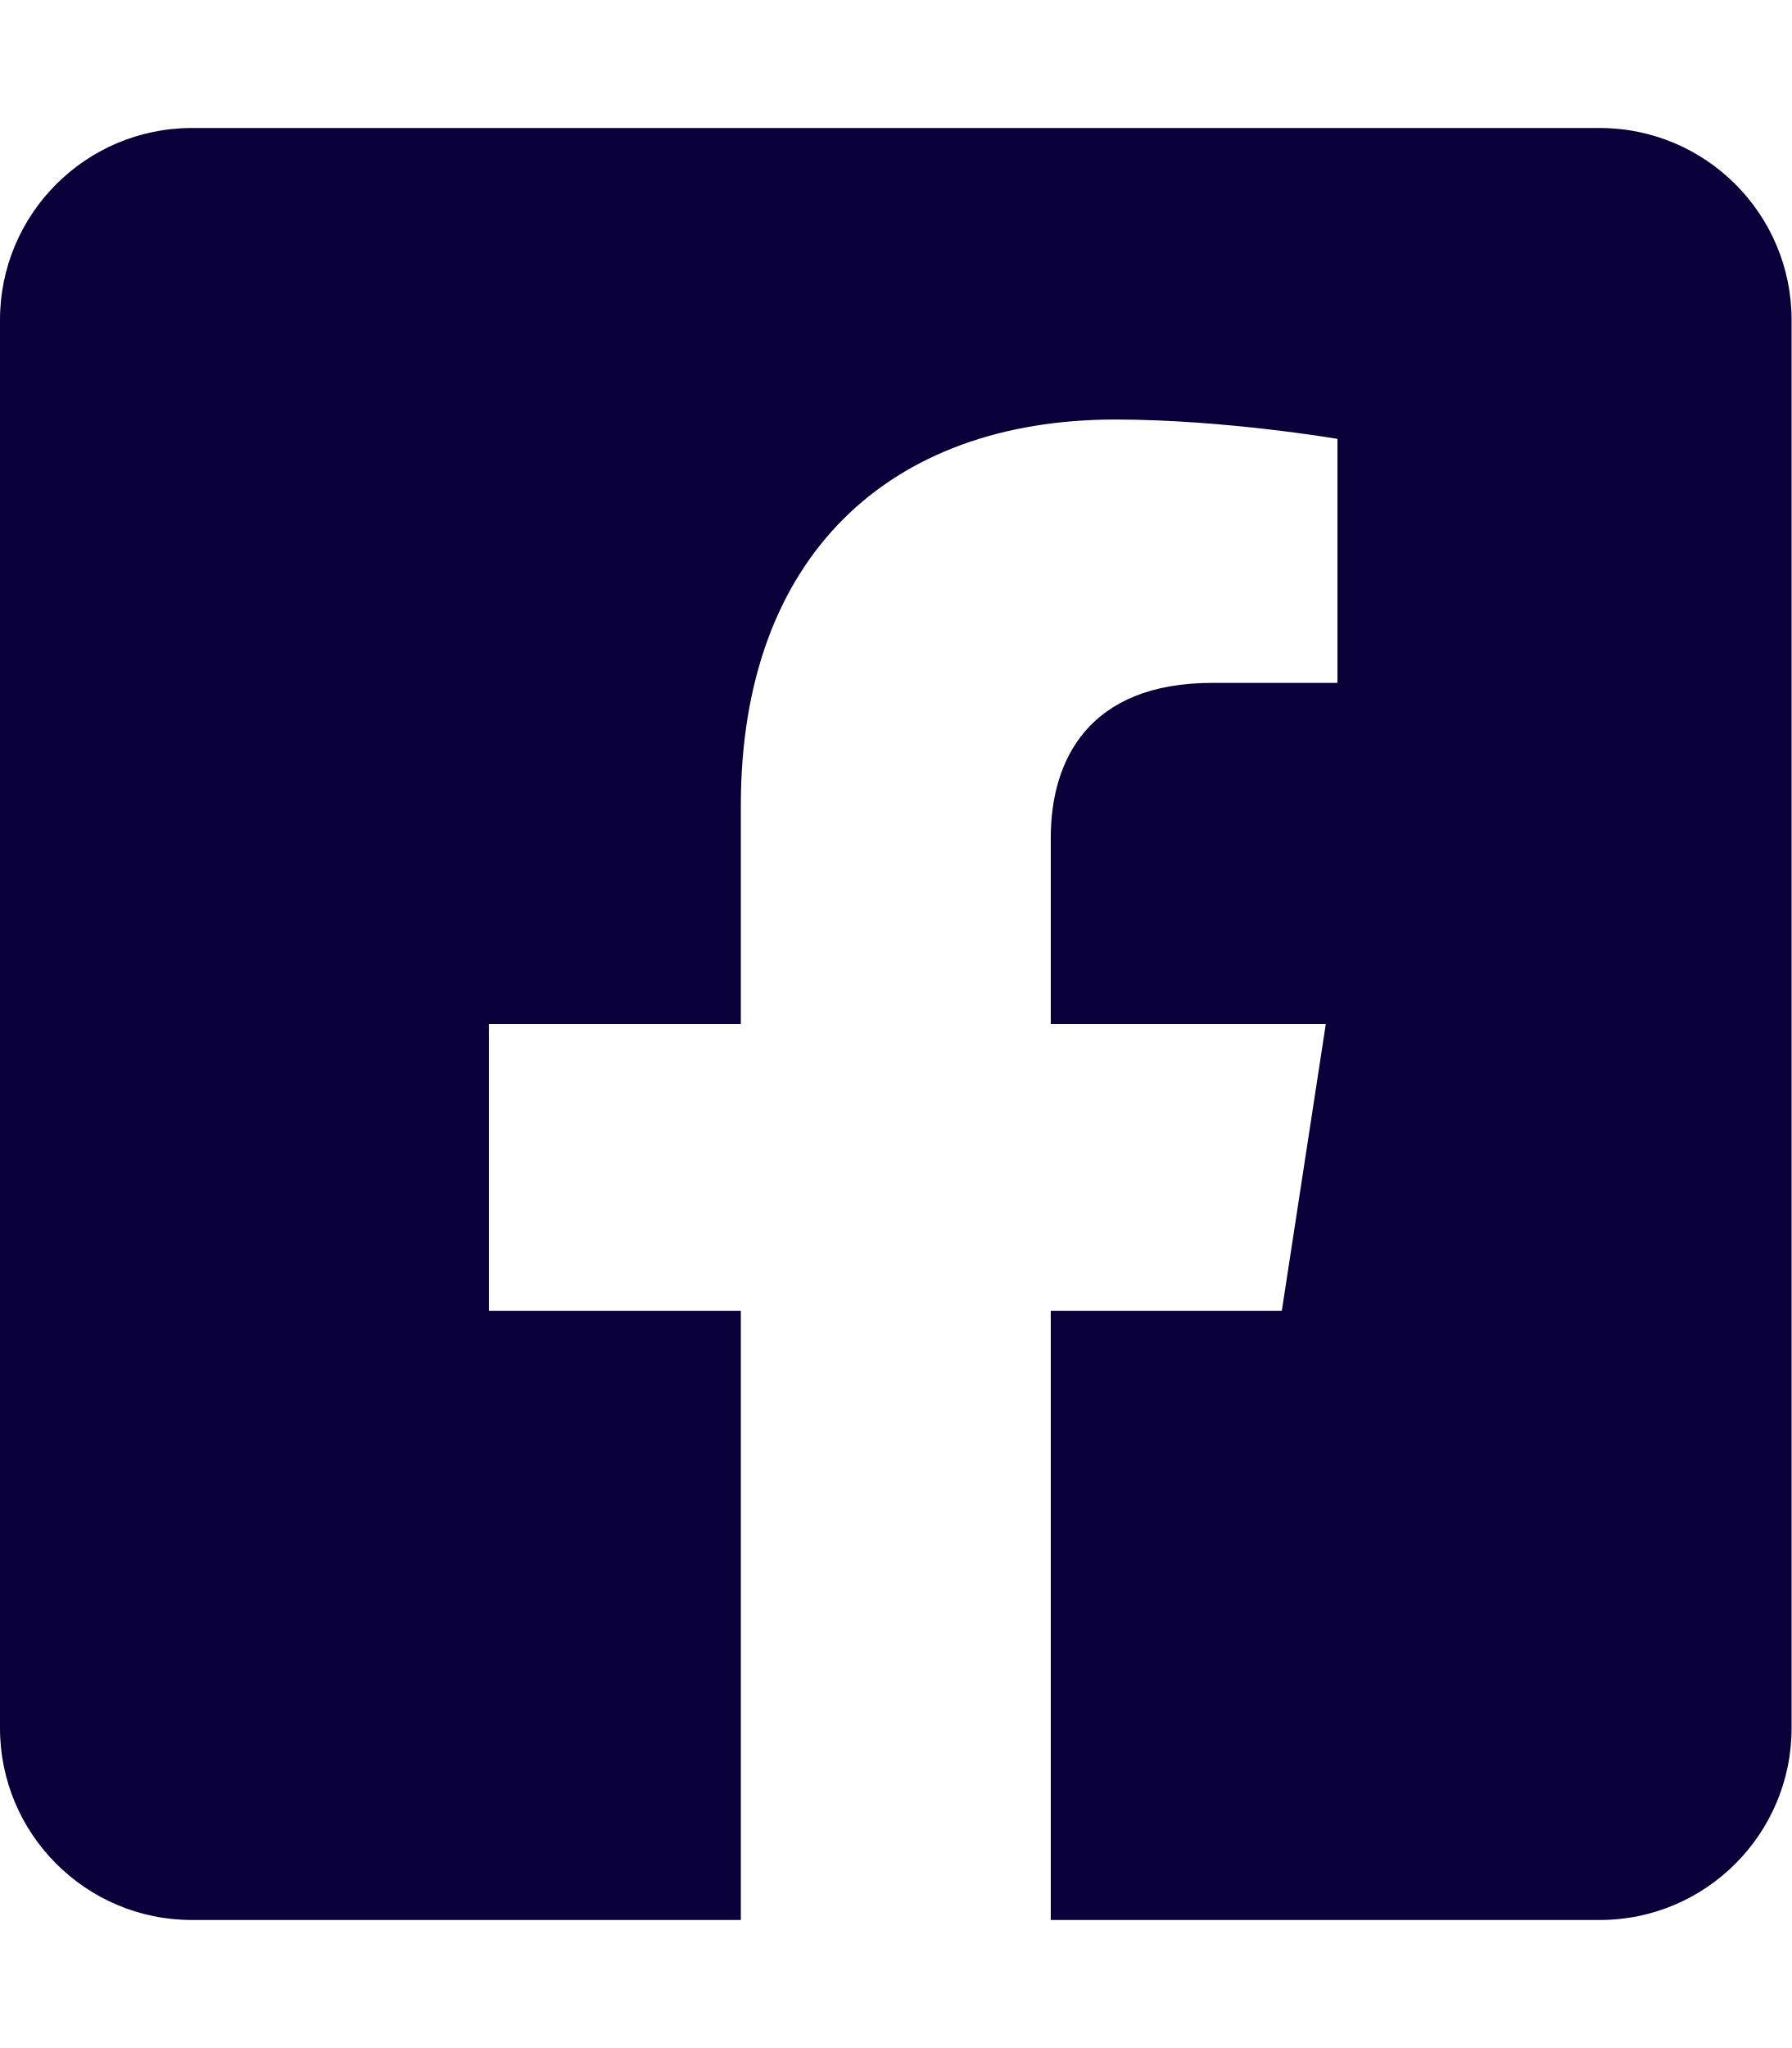
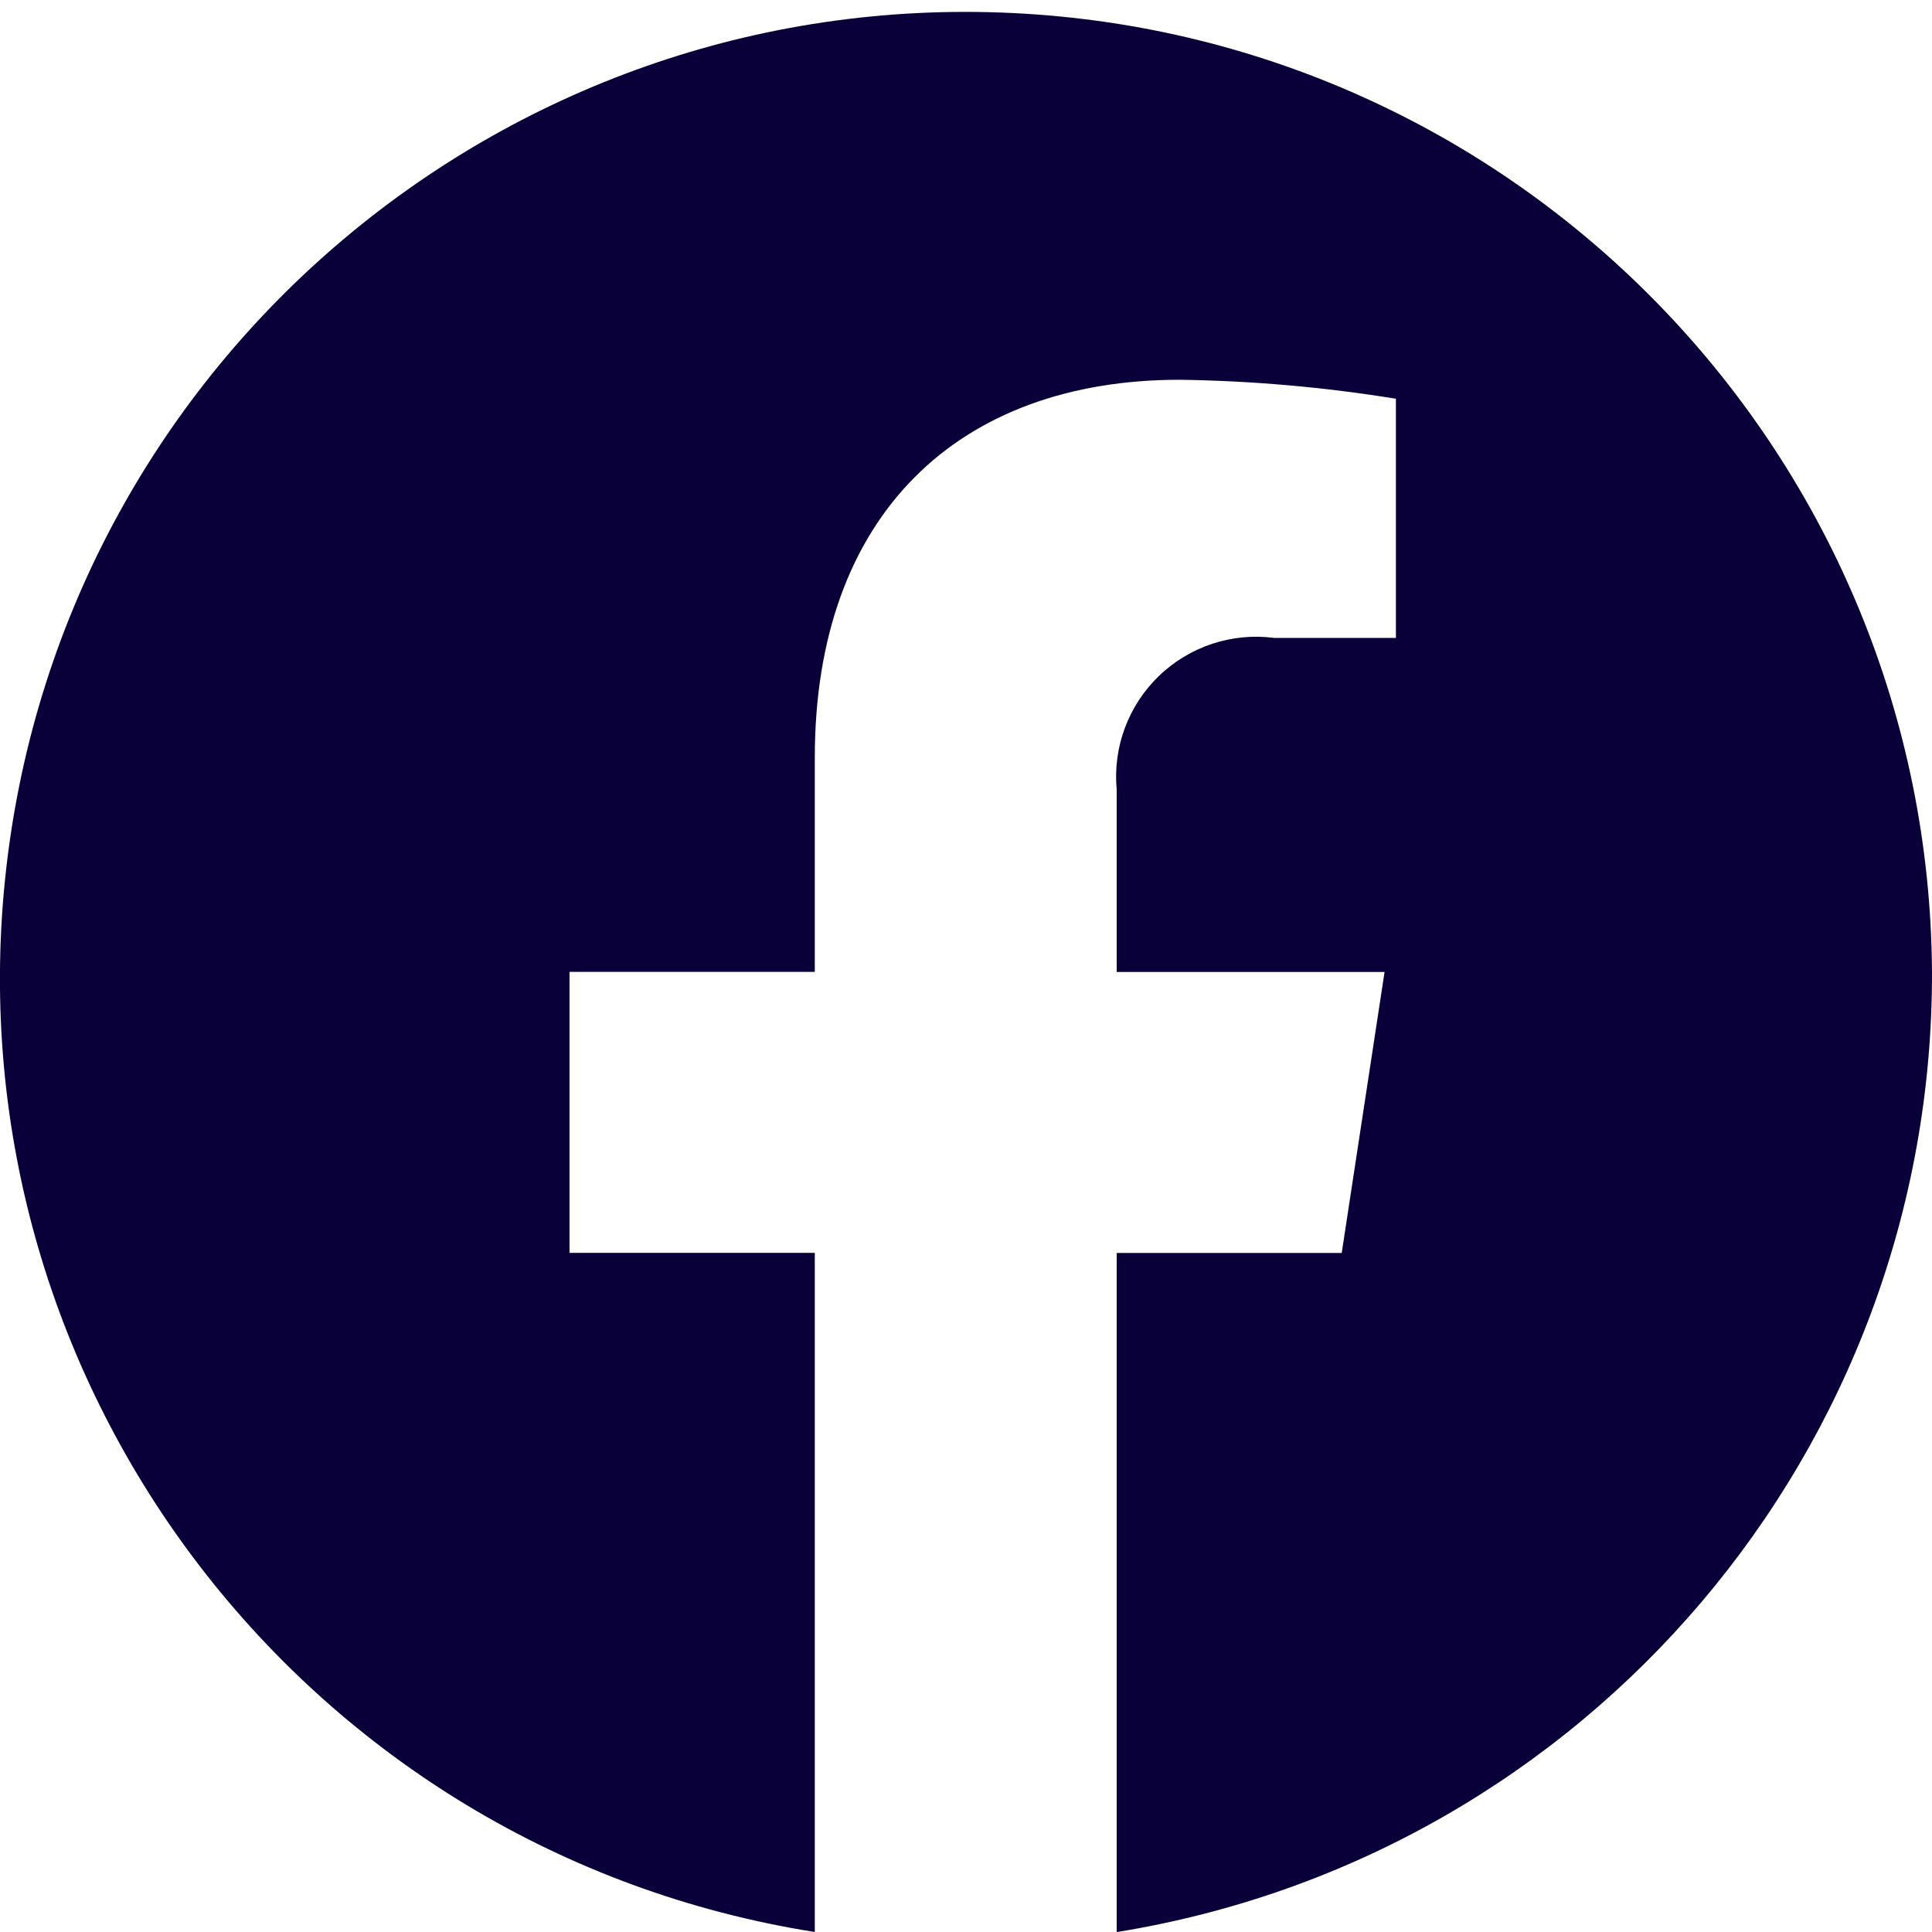
- <svg xmlns="http://www.w3.org/2000/svg" viewBox="0 0 448 512">
-   <path fill="#090039" d="M400 32H48A48 48 0 0 0 0 80v352a48 48 0 0 0 48 48h137.25V327.69h-63V256h63v-54.64c0-62.15 37-96.48 93.67-96.48 27.14 0 55.52 4.84 55.52 4.84v61h-31.27c-30.81 0-40.42 19.12-40.42 38.73V256h68.78l-11 71.69h-57.78V480H400a48 48 0 0 0 48-48V80a48 48 0 0 0-48-48z" />
+ <svg xmlns="http://www.w3.org/2000/svg" width="23" height="23" viewBox="0 0 23 23">
+   <path id="Path_1" data-name="Path 1" d="M2298.028,846.62a11.5,11.5,0,1,0-13.3,11.43v-8.085h-2.92V846.62h2.92v-2.549c0-2.9,1.717-4.5,4.344-4.5a17.581,17.581,0,0,1,2.574.226v2.847h-1.45a1.667,1.667,0,0,0-1.874,1.807v2.17h3.189l-.51,3.345h-2.679v8.085A11.552,11.552,0,0,0,2298.028,846.62Z" transform="translate(-2275.028 -835.05)" fill="#090039" />
</svg>
